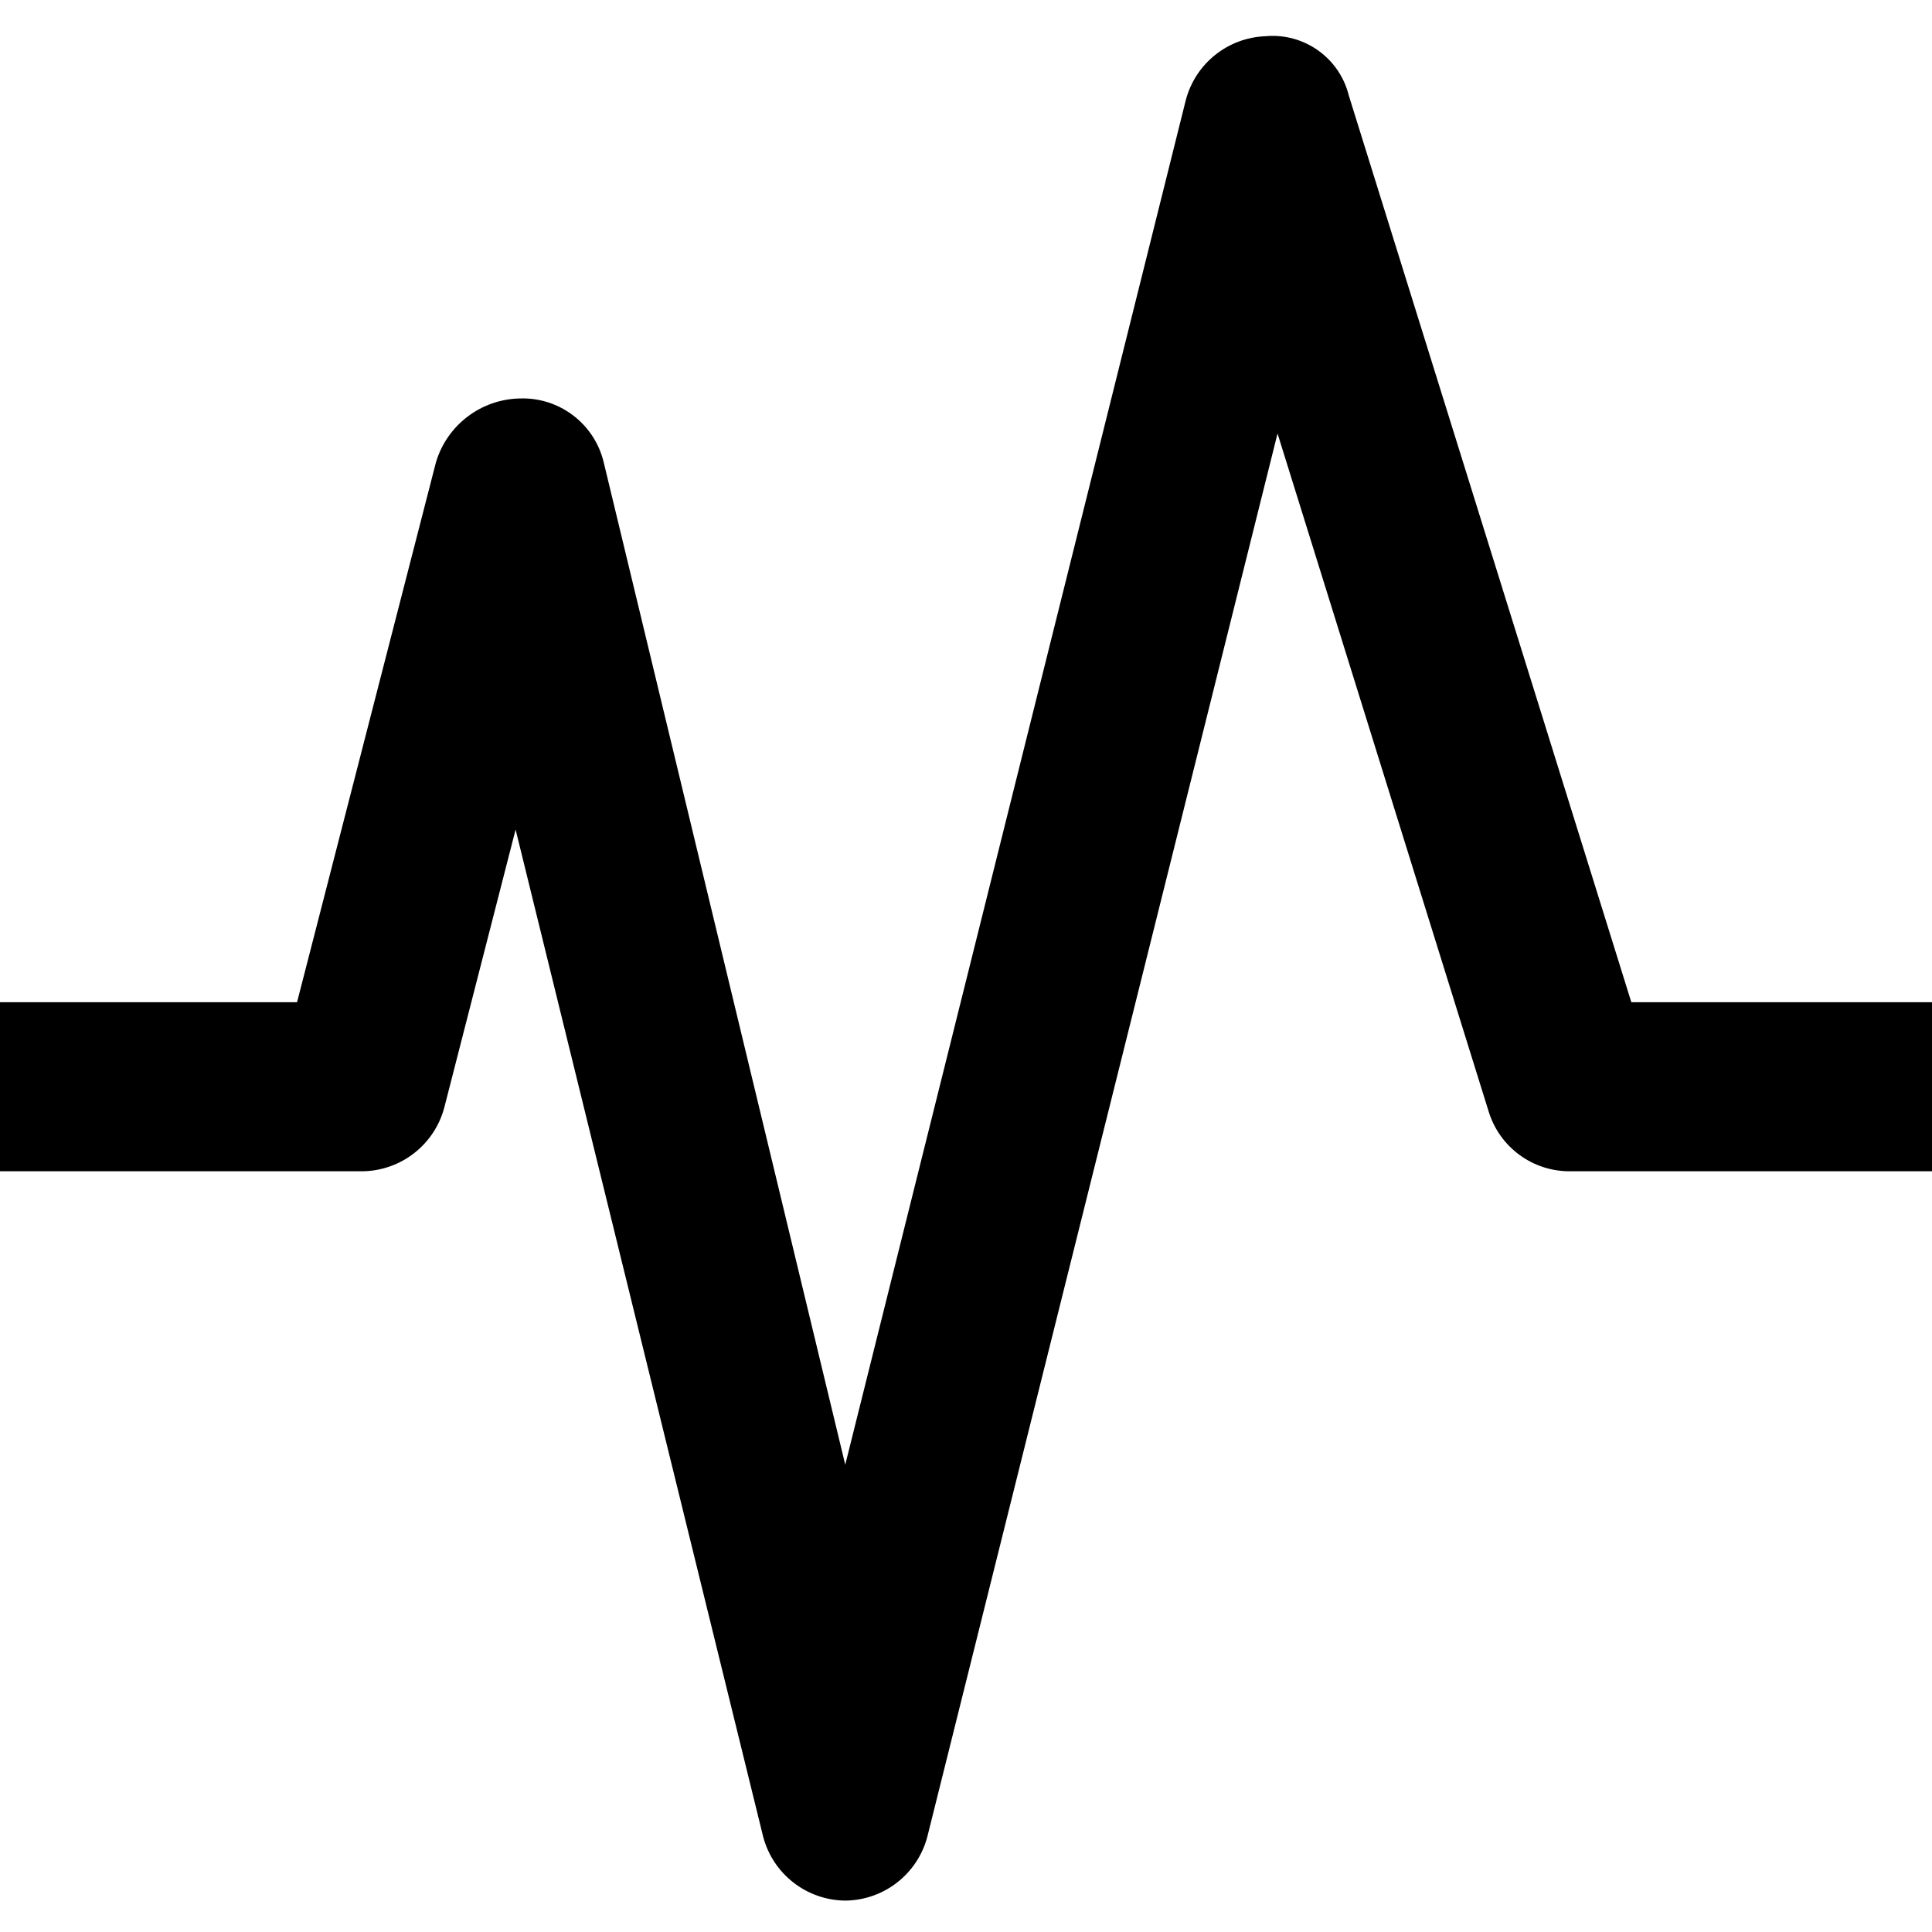
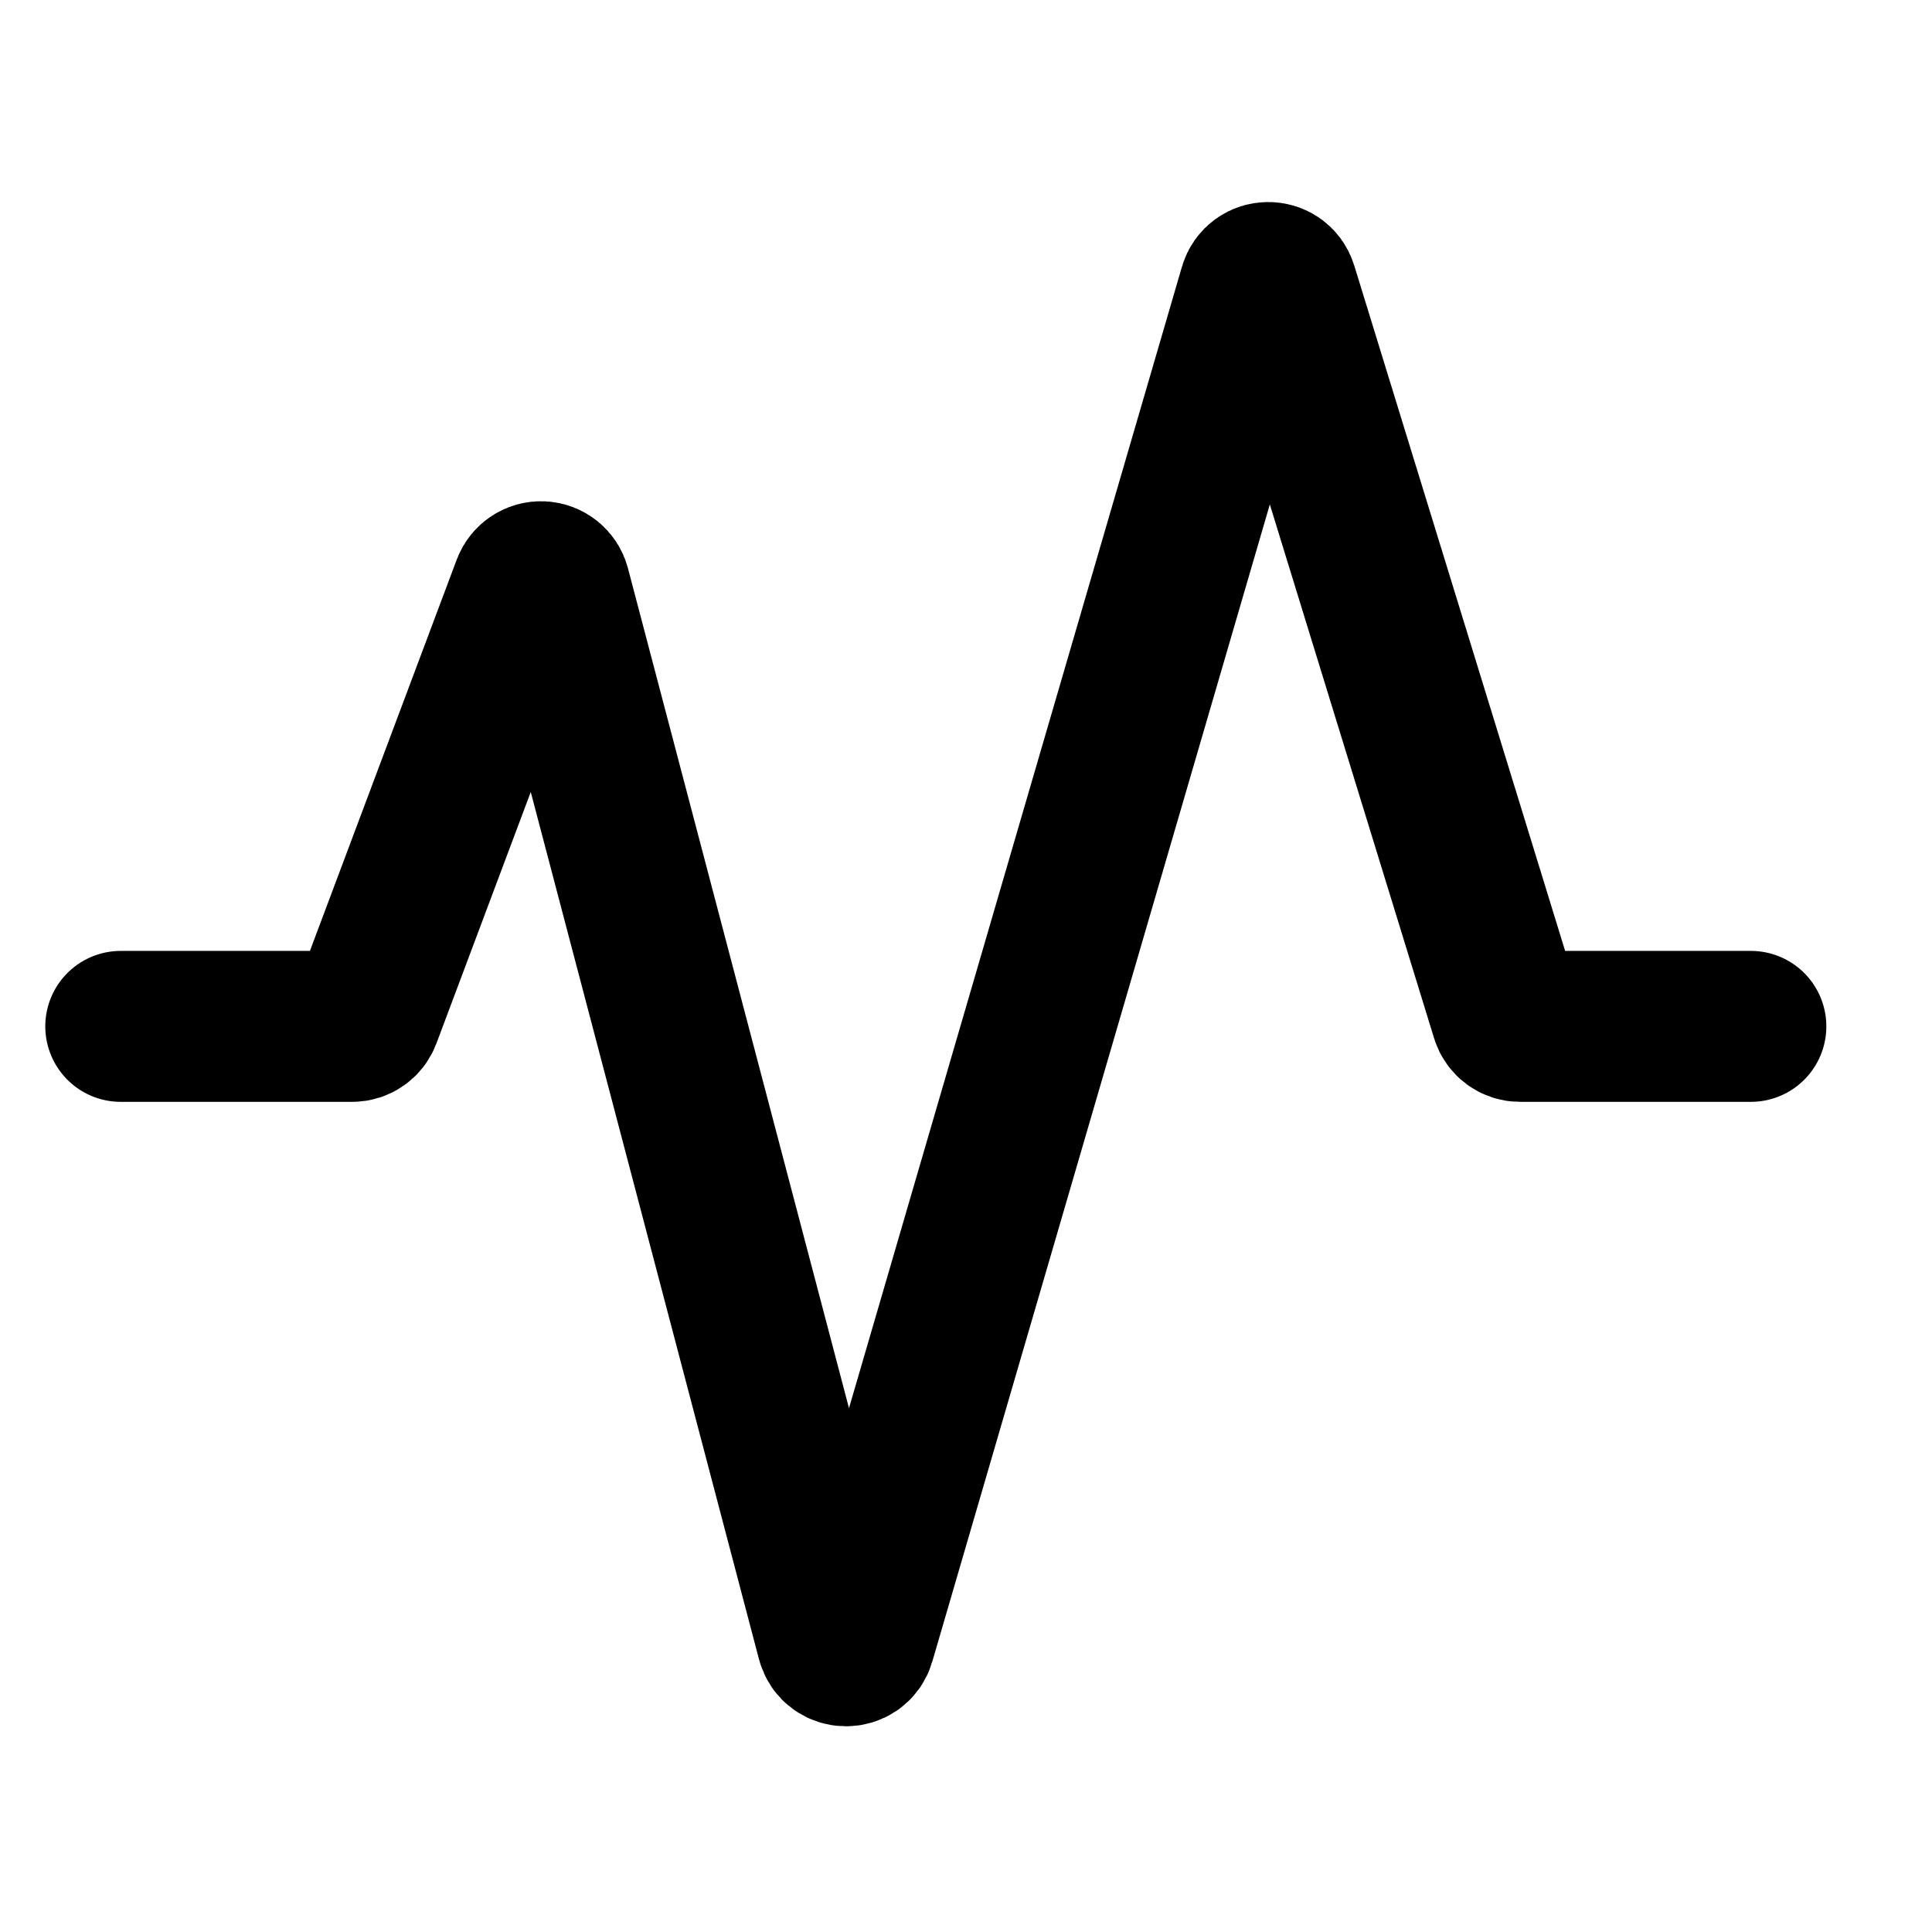
- <svg xmlns="http://www.w3.org/2000/svg" width="16" height="16" viewBox="0 0 16 16">
-   <g>
-     <path d="M7,15.74H7a.71.71,0,0,1-.68-.53L4.27,6.87l-.59,2.3A.71.71,0,0,1,3,9.7H0V8.3H2.46L3.61,3.83A.74.74,0,0,1,4.3,3.3.69.69,0,0,1,5,3.83l2,8.3L9.82.83A.71.71,0,0,1,10.48.3a.65.65,0,0,1,.69.49L13.51,8.3H16V9.7H13a.7.7,0,0,1-.67-.49L10.58,3.59,7.68,15.21A.71.71,0,0,1,7,15.74Z" />
+ <svg xmlns="http://www.w3.org/2000/svg" width="16" height="16" fill="none" viewBox="0 0 16 16">
+   <g class="activity">
+     <path stroke="currentColor" stroke-linecap="round" stroke-width="1.25" d="M1 8.5h1.917a.12.12 0 0 0 .112-.078l1.339-3.569a.12.12 0 0 1 .228.012l2.294 8.717c.031.117.197.12.231.003l3.267-11.2c.033-.115.195-.116.23-.002l1.856 6.032a.12.12 0 0 0 .115.085H14.5" class="Line 2" />
  </g>
</svg>
